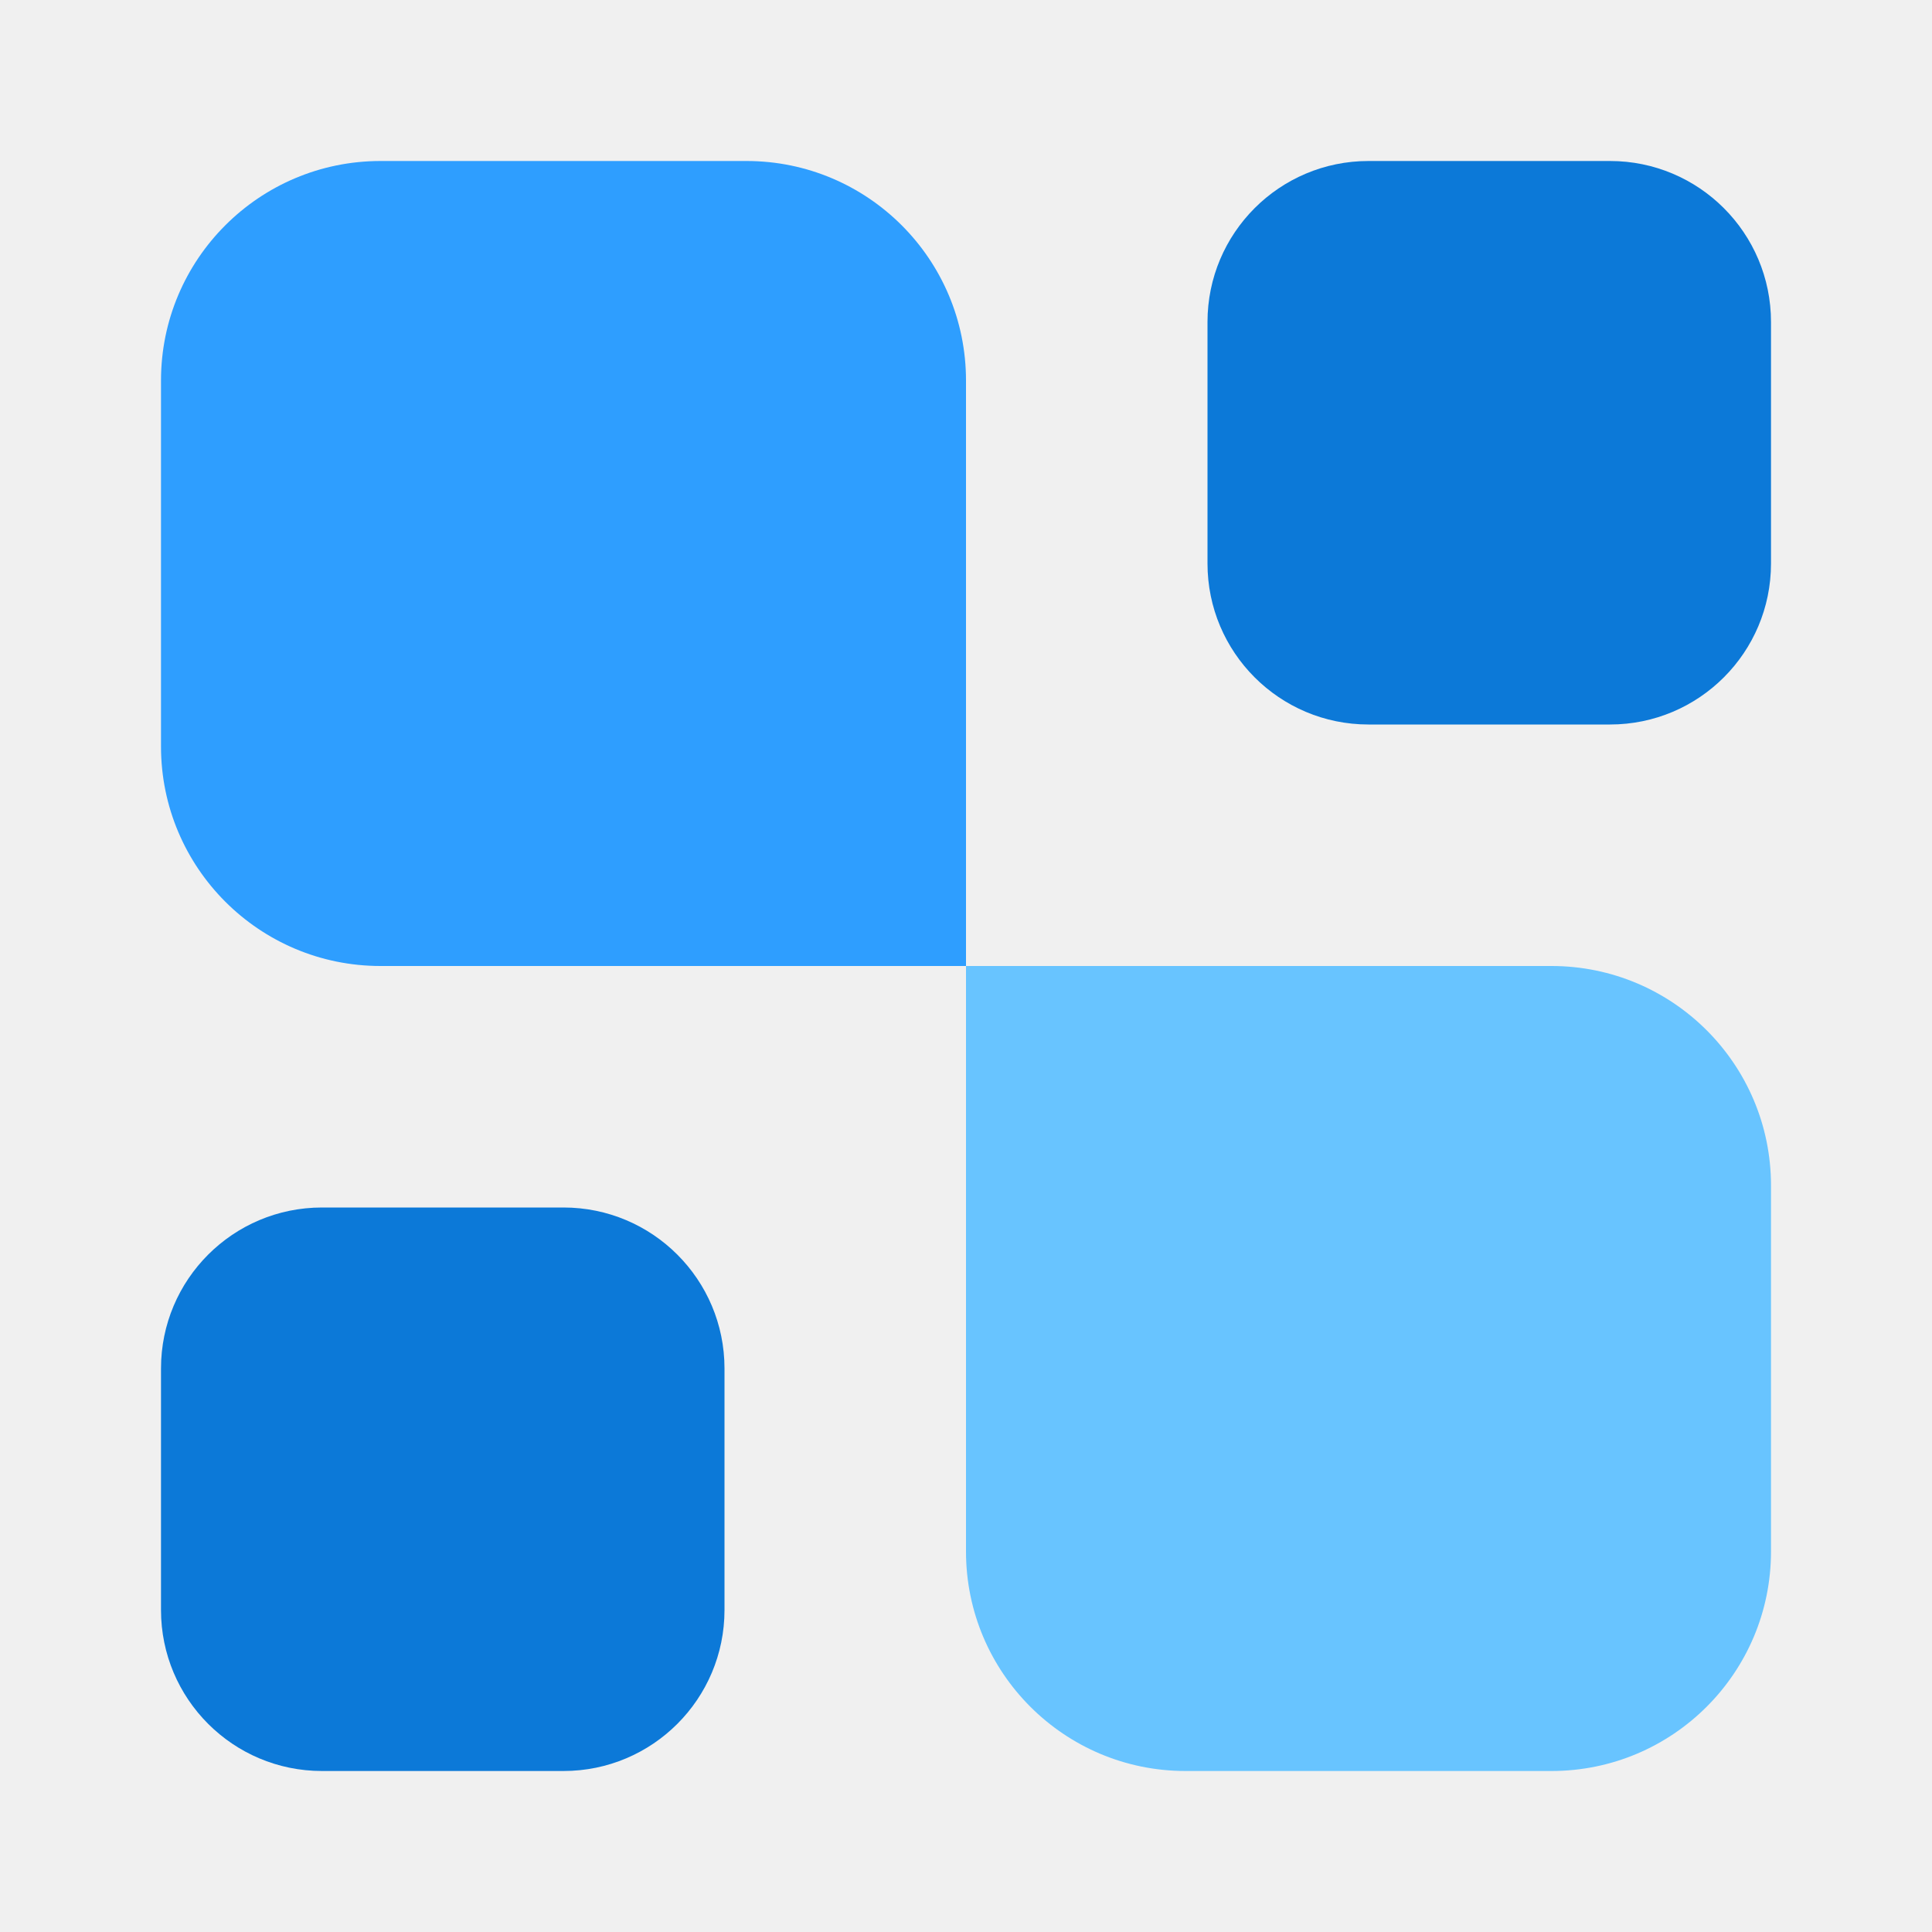
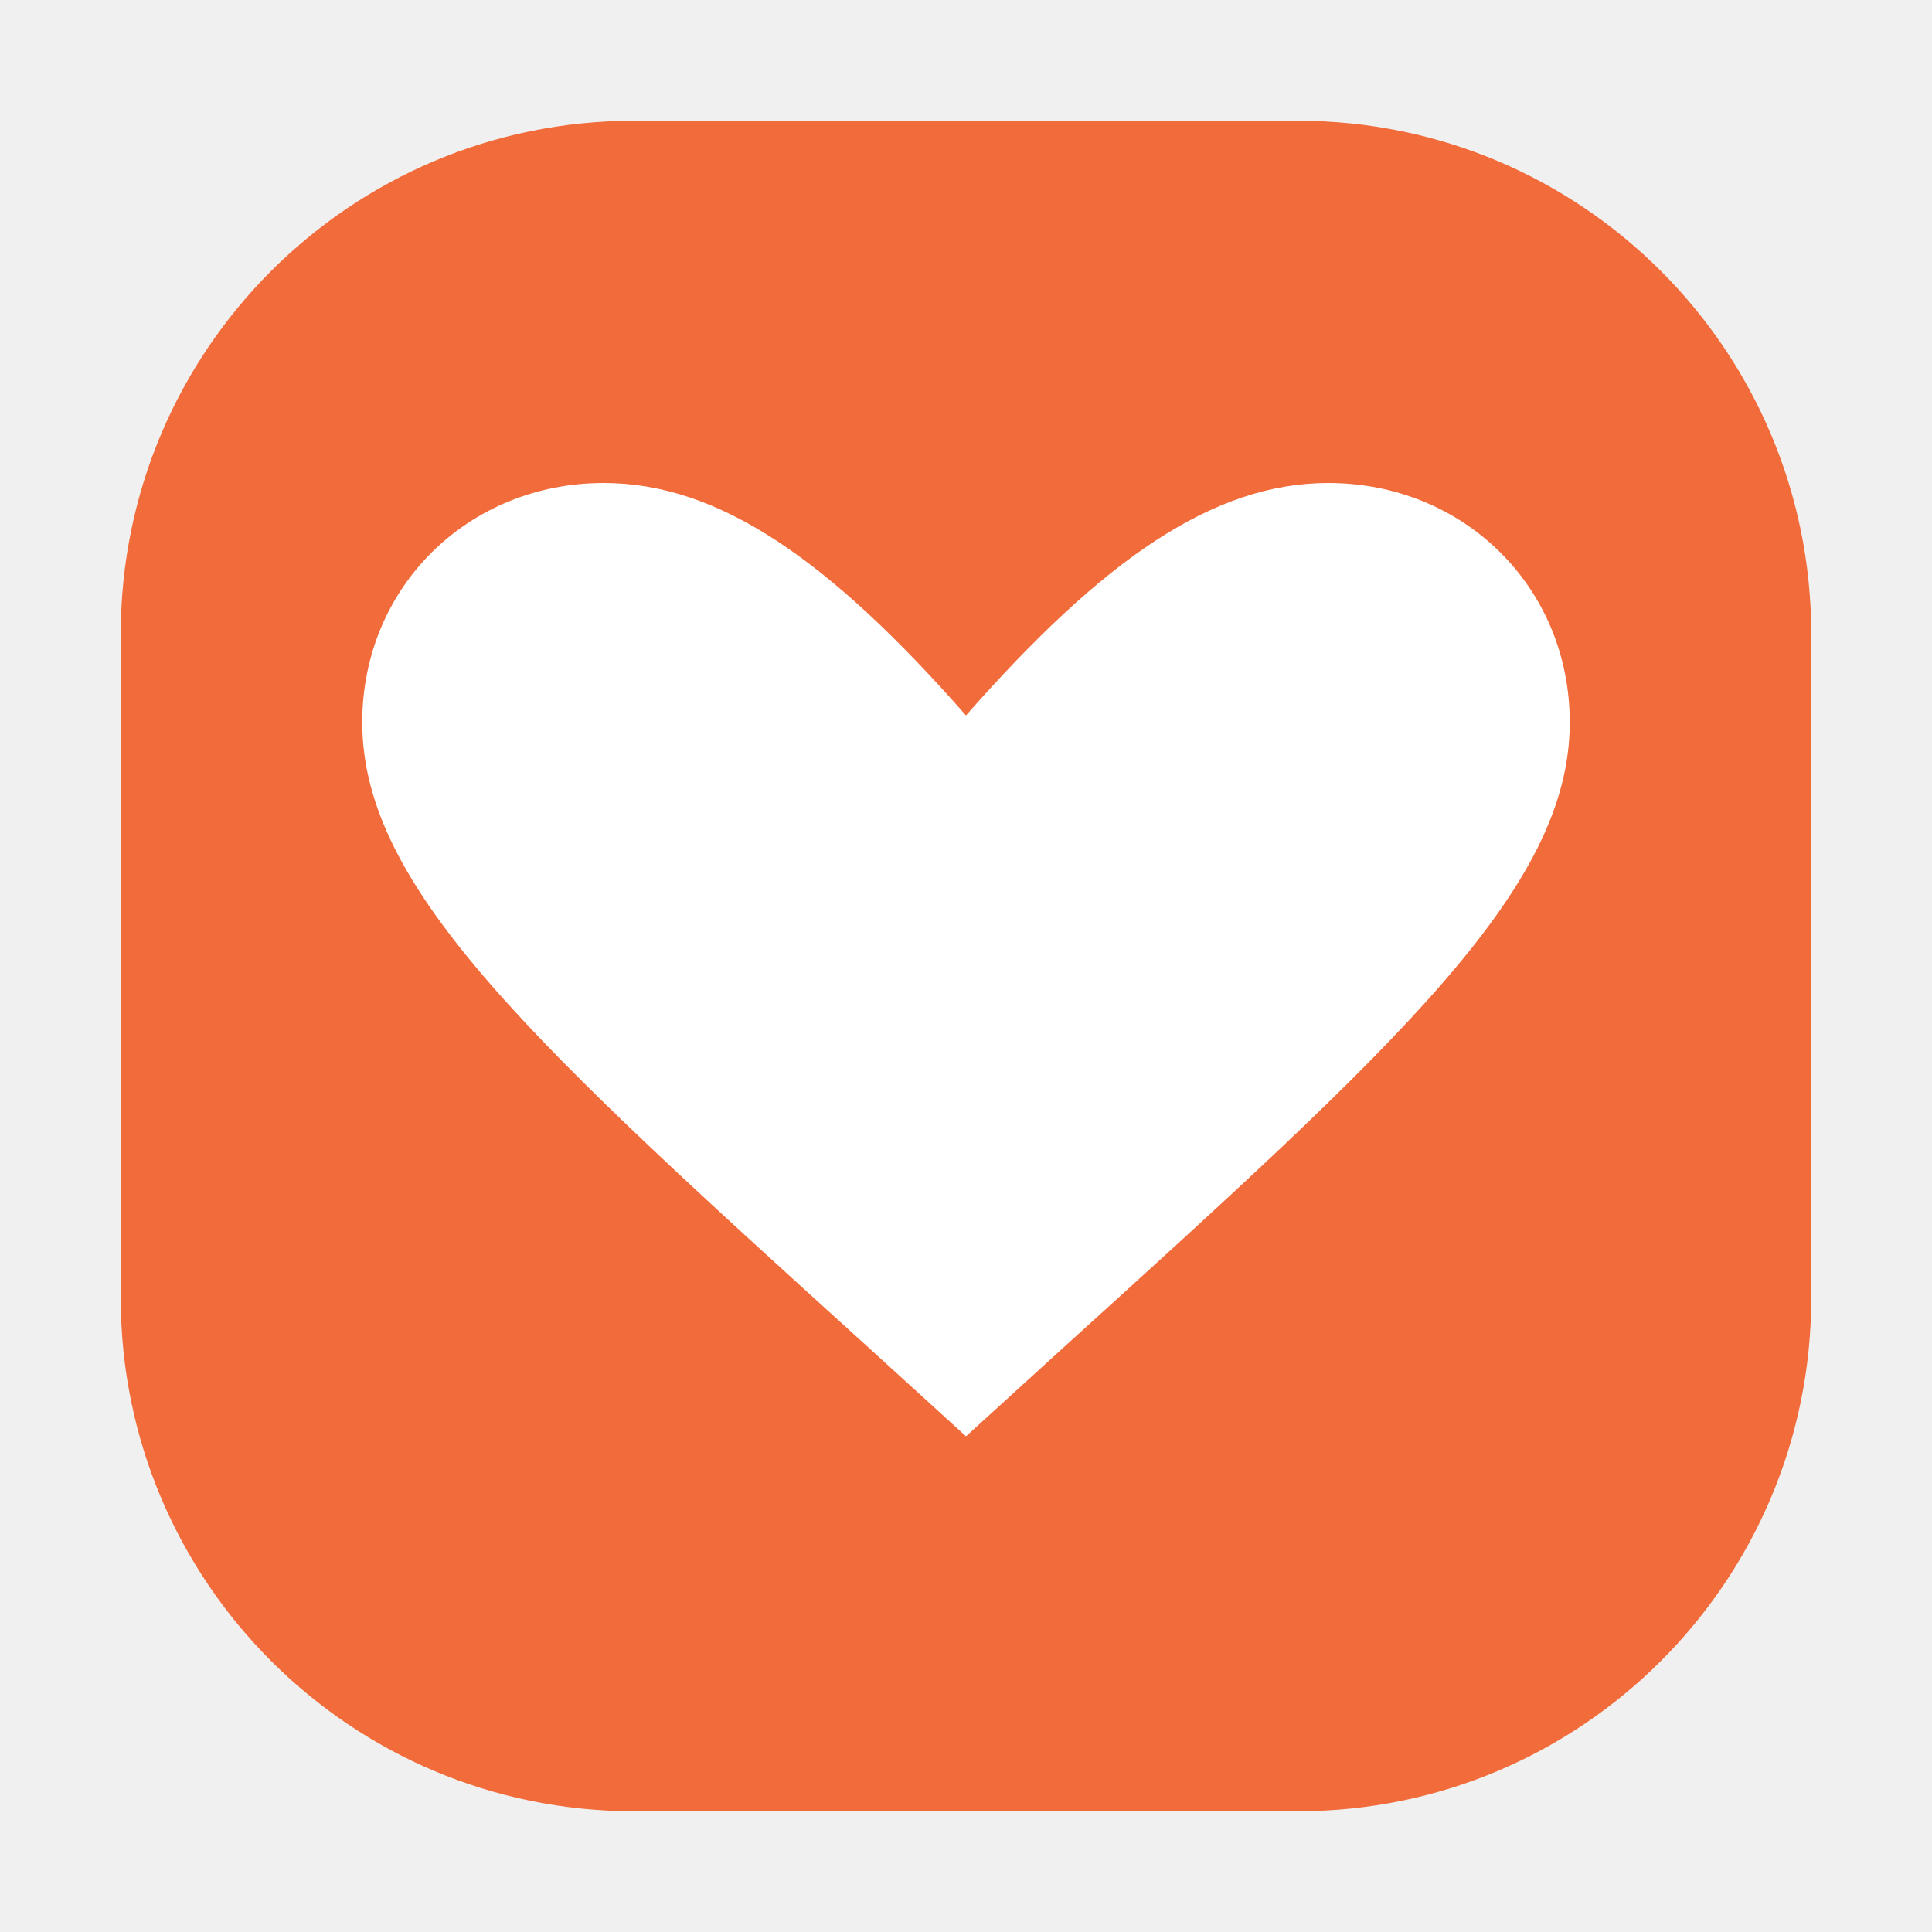
- <svg xmlns="http://www.w3.org/2000/svg" width="24" height="24" viewBox="0 0 24 24" fill="none">
-   <path d="M22 19.273C22 20.779 20.779 22 19.273 22H14.727C13.221 22 12 20.779 12 19.273V12H19.273C20.779 12 22 13.221 22 14.727V19.273Z" fill="#68C4FF" />
-   <path d="M20 2C21.105 2 22 2.895 22 4V7C22 8.105 21.105 9 20 9H17C15.895 9 15 8.105 15 7V4C15 2.895 15.895 2 17 2H20Z" fill="#0C79D8" />
-   <path d="M7 15C8.105 15 9 15.895 9 17V20C9 21.105 8.105 22 7 22H4C2.895 22 2 21.105 2 20V17C2 15.895 2.895 15 4 15H7Z" fill="#0C79D8" />
-   <path d="M12 12H4.727C3.221 12 2 10.779 2 9.273V4.727C2 3.221 3.221 2 4.727 2H9.273C10.779 2 12 3.221 12 4.727V12Z" fill="#2E9EFF" />
+ <svg xmlns="http://www.w3.org/2000/svg" width="64" height="64" viewBox="0 0 64 64" fill="none">
+   <rect x="4" y="4" width="56" height="56" rx="17" fill="#F26B3A" />
+   <path d="M32 47.58 28.86 44.72C17.7 34.6 12 29.45 12 23.93 12 19.45 15.51 16 20 16c3.8 0 7.45 2.52 12 7.7 4.55-5.18 8.2-7.7 12-7.7 4.49 0 8 3.45 8 7.93 0 5.52-5.7 10.67-16.86 20.79L32 47.58Z" fill="white" />
</svg>
